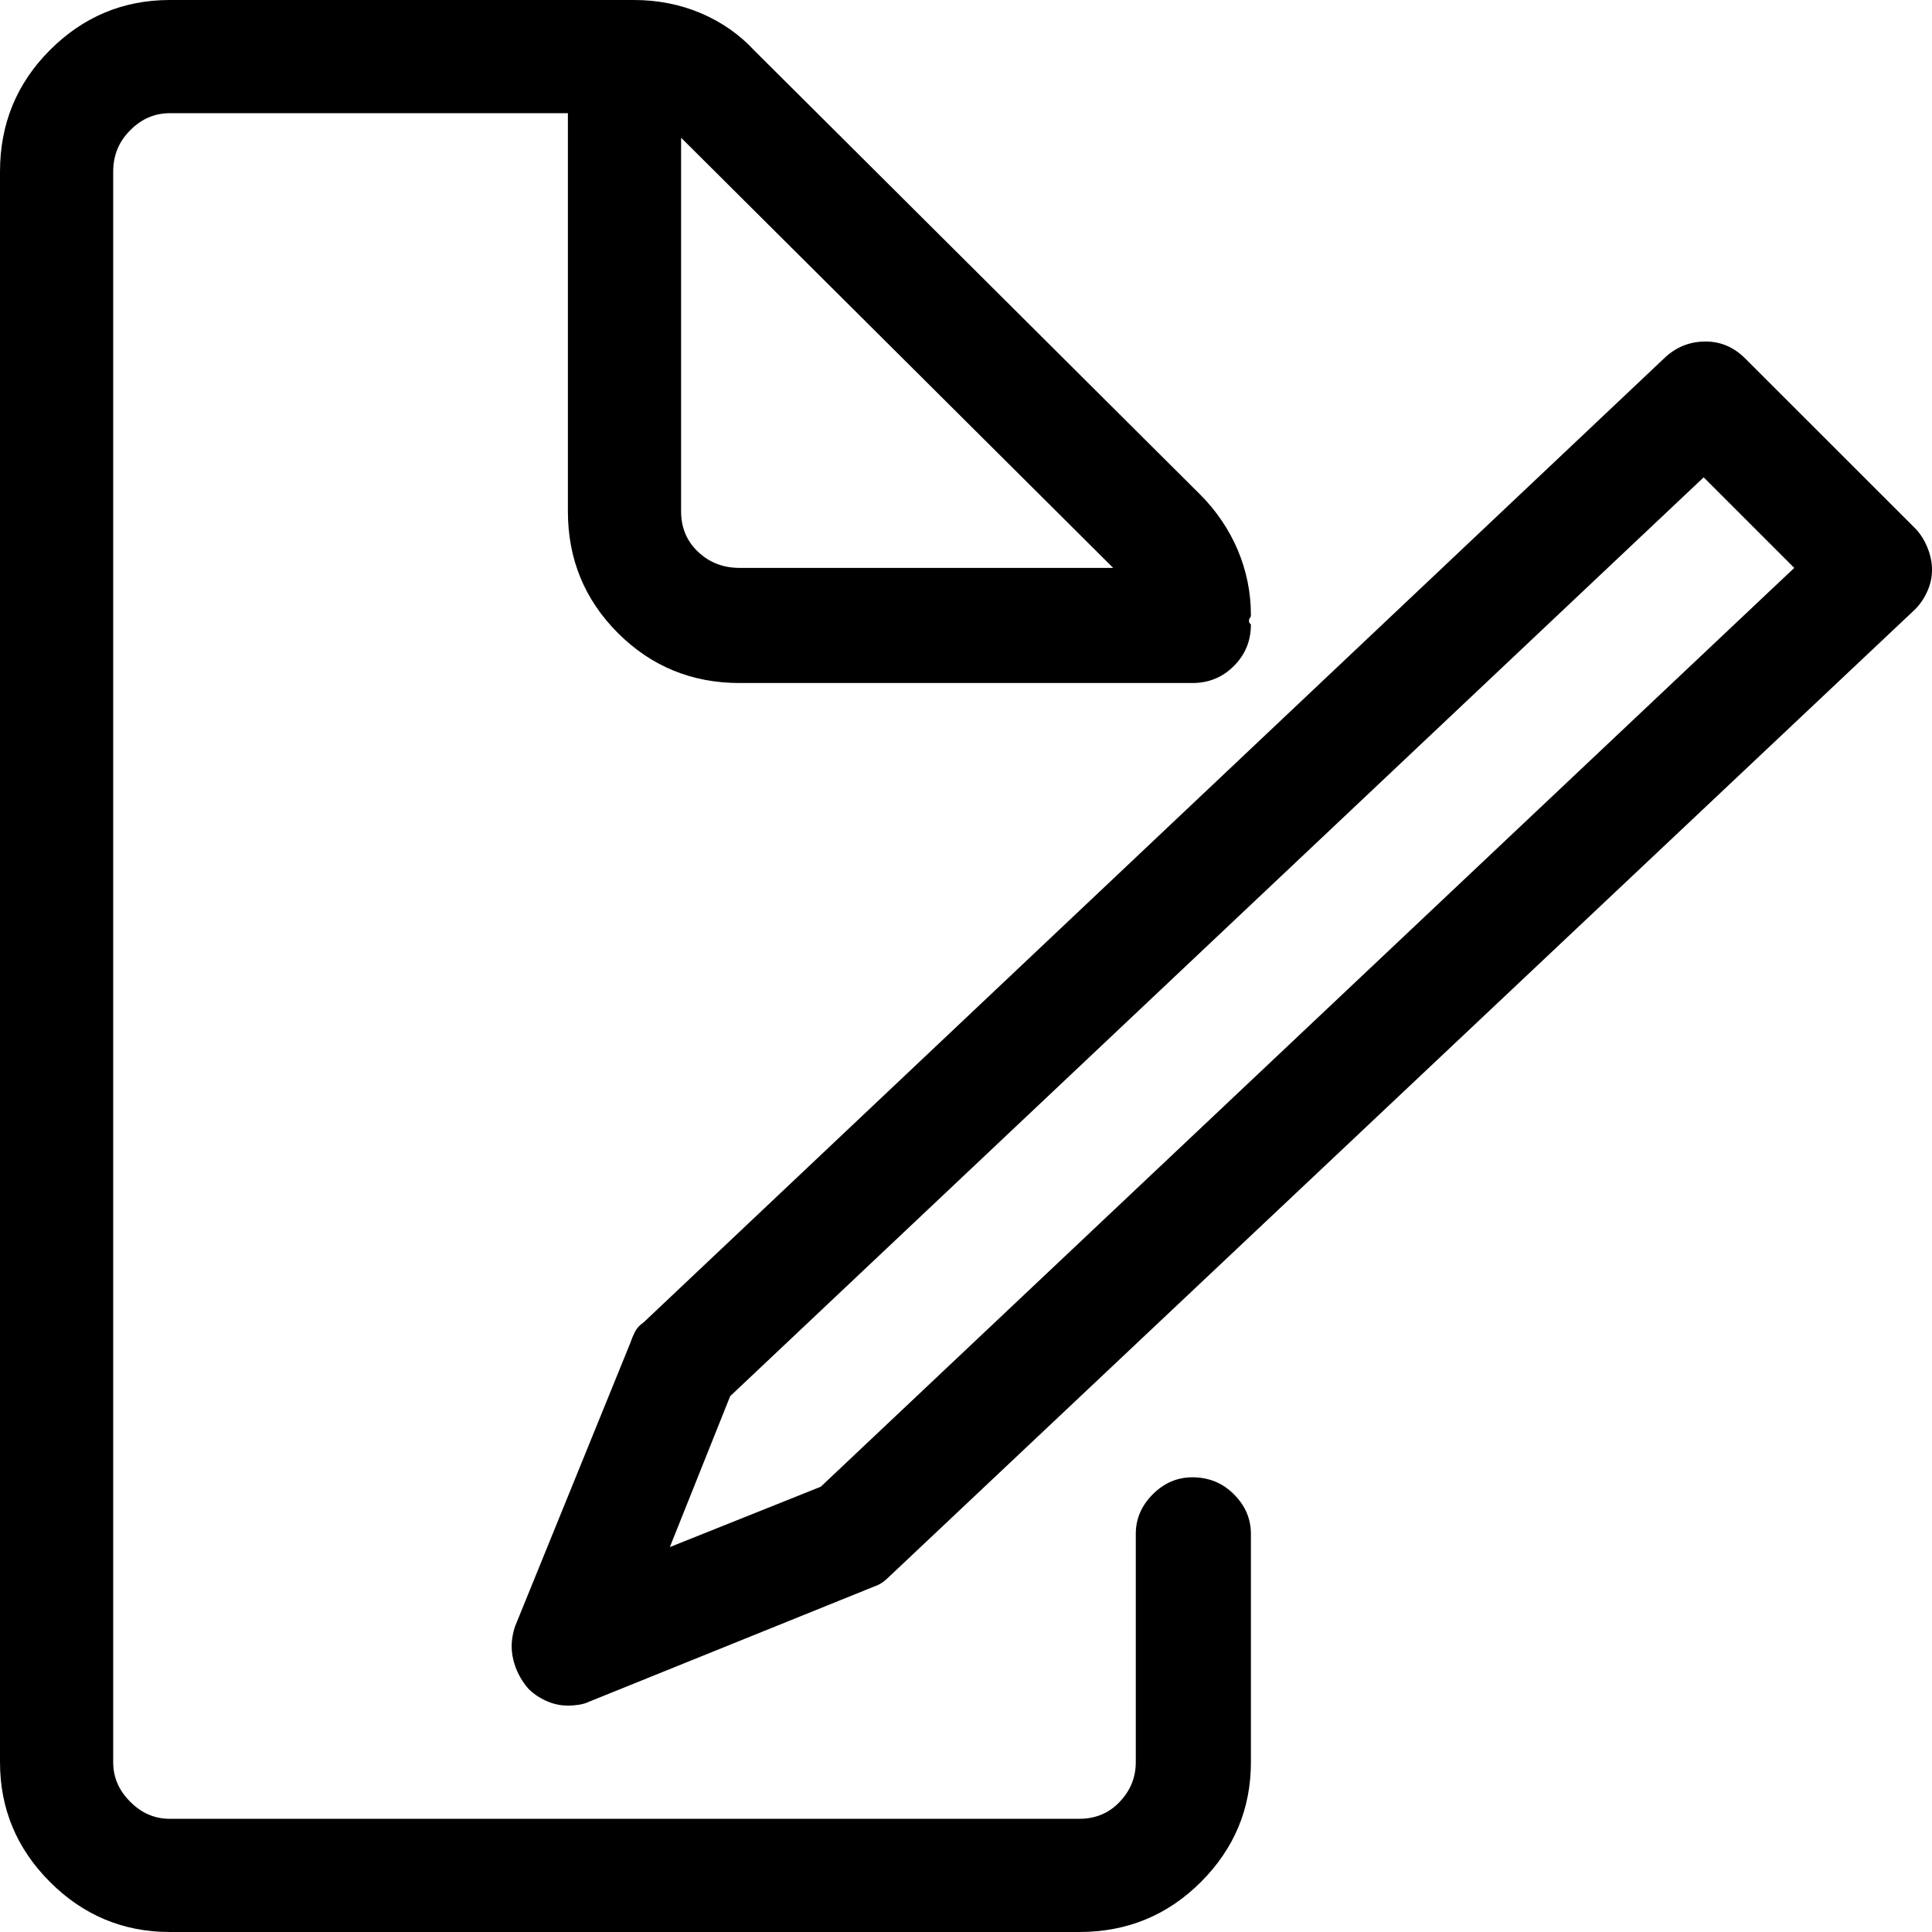
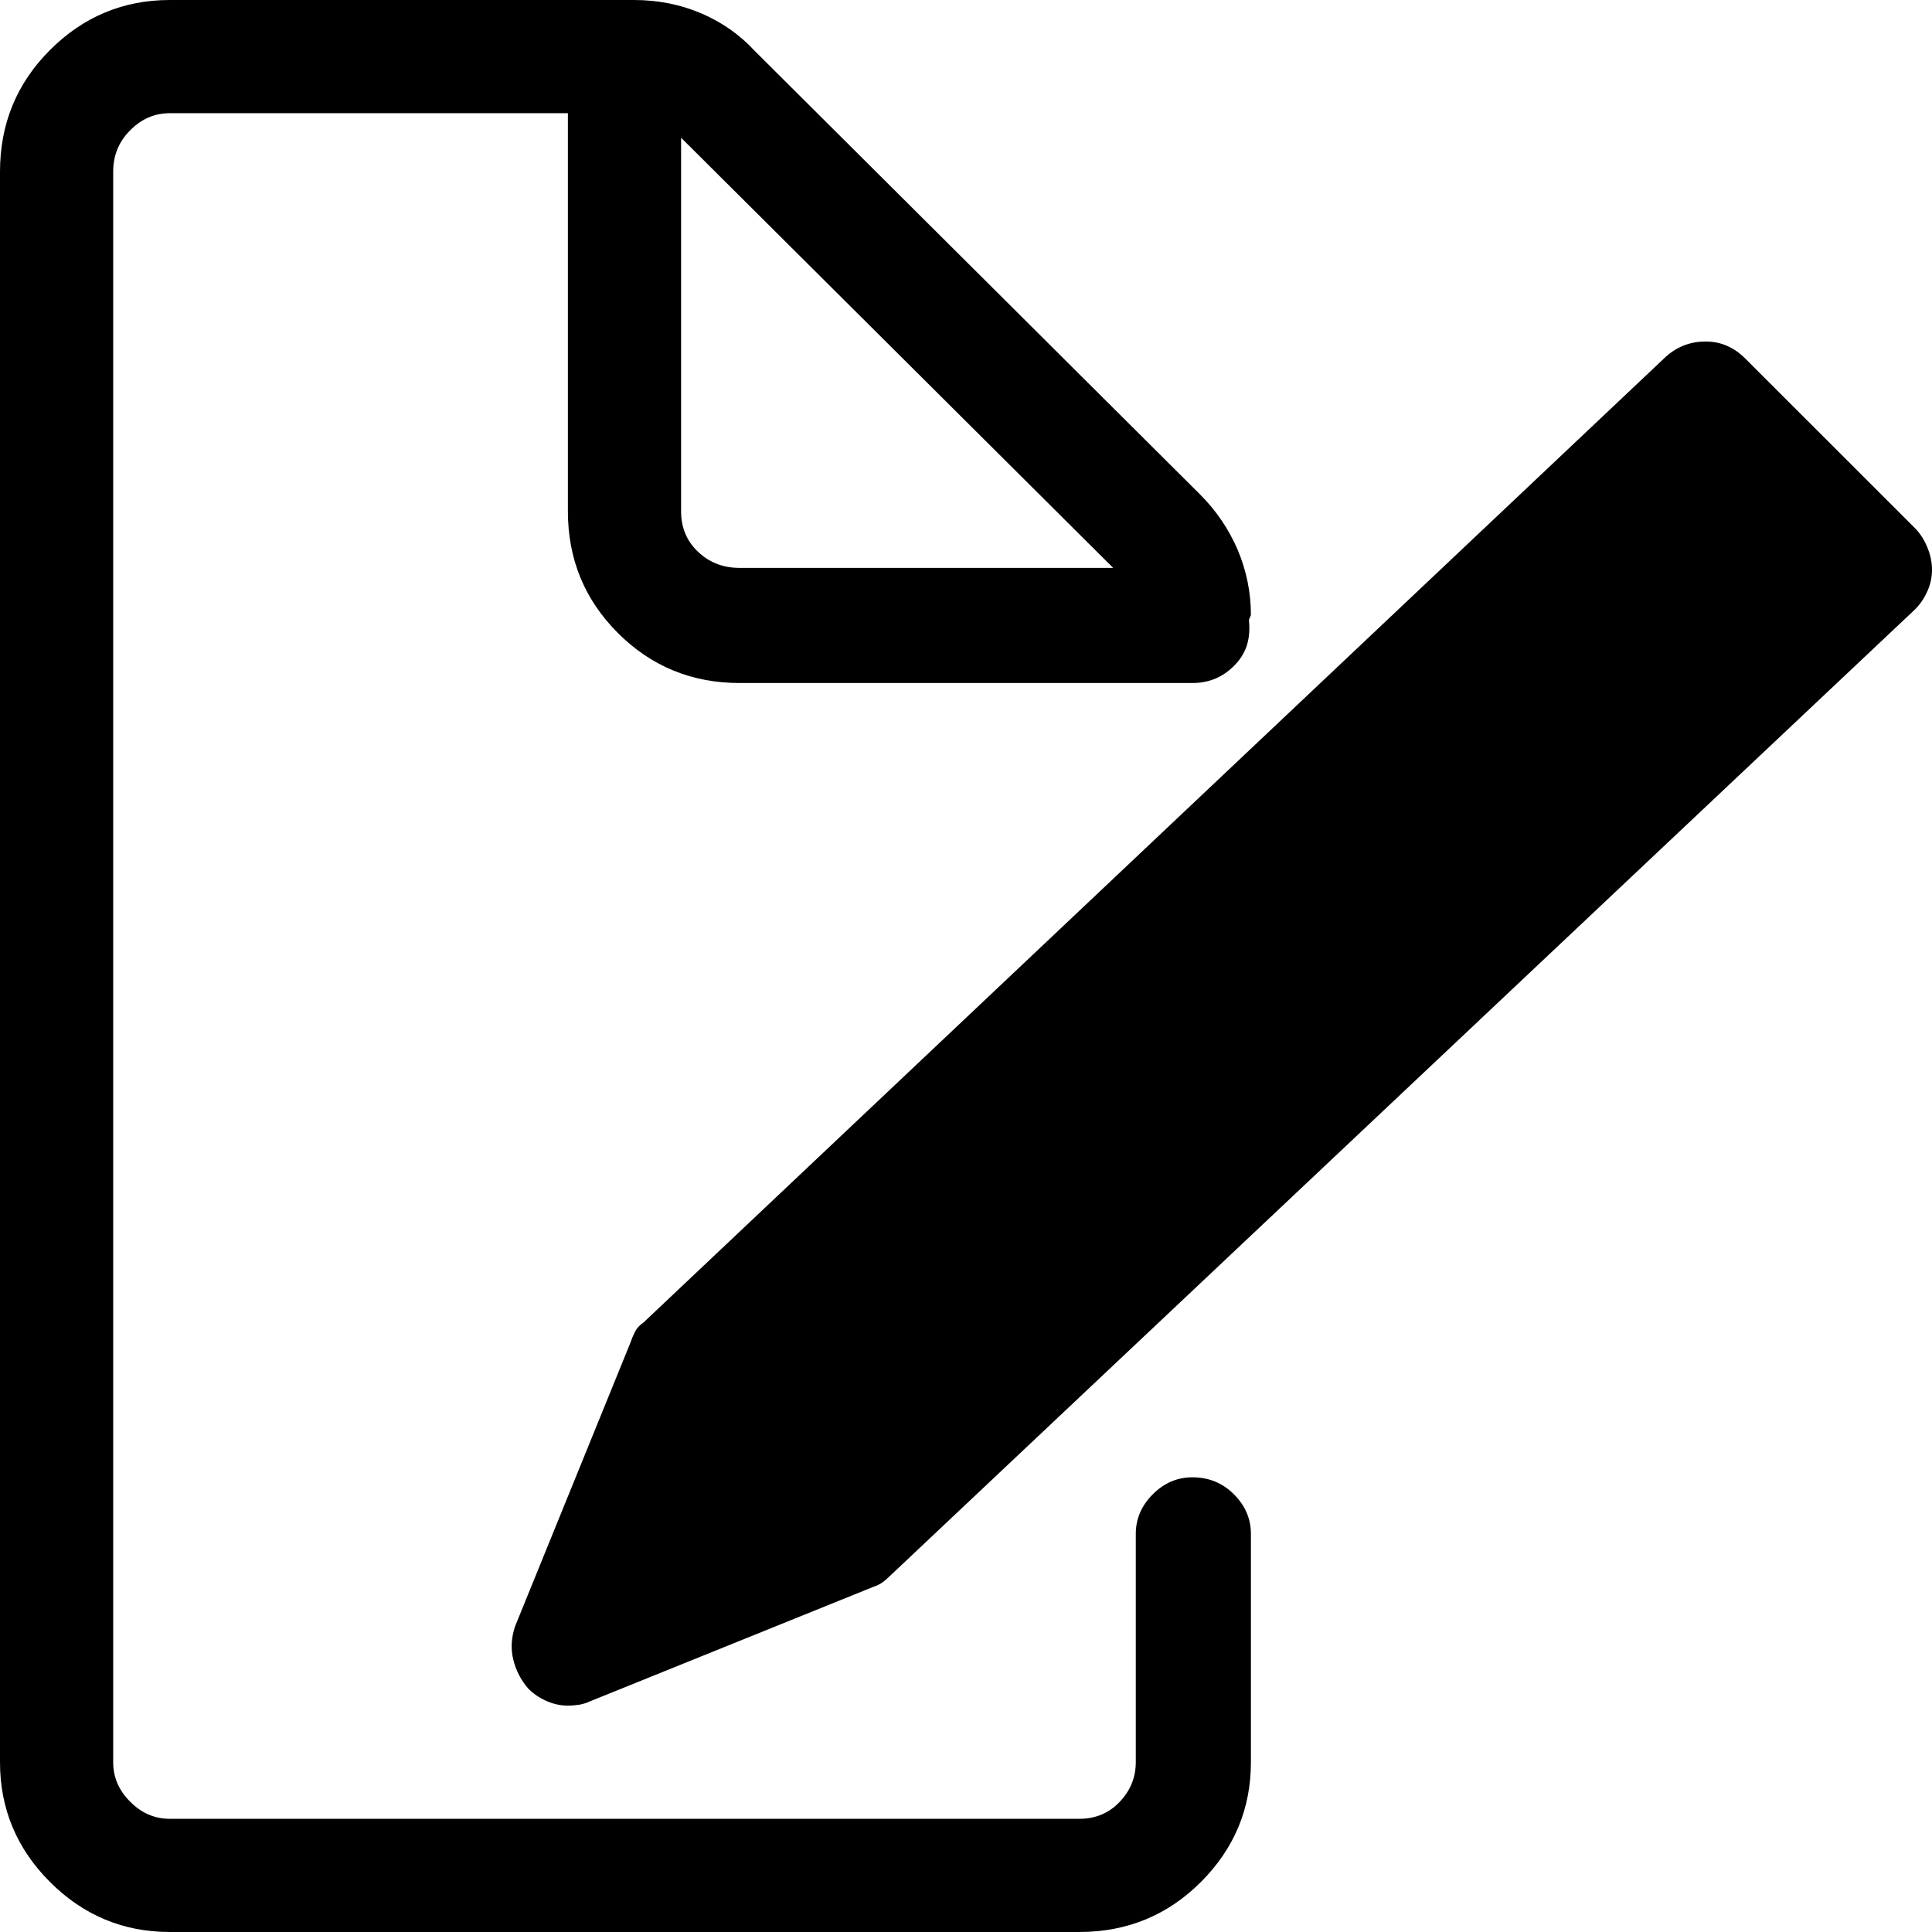
<svg xmlns="http://www.w3.org/2000/svg" width="17px" height="17px" viewBox="0 0 17 17" version="1.1">
  <defs />
-   <g id="Icon-Font" stroke="none" stroke-width="1" fill="none" fill-rule="evenodd">
-     <g id="icon-create" fill="#000000">
-       <path d="M10.492,12.999 C10.636,12.999 10.758,13.049 10.857,13.148 C10.957,13.248 11.007,13.364 11.007,13.497 L11.007,15.506 C11.007,15.915 10.86,16.267 10.567,16.56 C10.274,16.853 9.917,17 9.496,17 L1.494,17 C1.085,17 0.733,16.853 0.44,16.56 C0.147,16.267 0,15.915 0,15.506 L0,1.511 C0,1.09 0.147,0.733 0.44,0.44 C0.733,0.147 1.085,0 1.494,0 L5.578,0 C5.788,0 5.985,0.039 6.167,0.116 C6.35,0.194 6.508,0.304 6.641,0.448 L10.559,4.35 C10.702,4.493 10.813,4.657 10.891,4.839 C10.968,5.022 11.007,5.213 11.007,5.412 C11.007,5.423 11.004,5.431 10.999,5.437 C10.993,5.443 10.99,5.451 10.99,5.462 C10.99,5.473 10.993,5.481 10.999,5.487 L11.007,5.495 C11.007,5.639 10.957,5.761 10.857,5.86 C10.758,5.96 10.636,6.01 10.492,6.01 L6.508,6.01 C6.087,6.01 5.73,5.863 5.437,5.57 C5.144,5.277 4.997,4.92 4.997,4.499 L4.997,0.996 L1.494,0.996 C1.361,0.996 1.245,1.046 1.146,1.146 C1.046,1.245 0.996,1.367 0.996,1.511 L0.996,15.506 C0.996,15.639 1.046,15.755 1.146,15.854 C1.245,15.954 1.361,16.004 1.494,16.004 L9.496,16.004 C9.64,16.004 9.759,15.954 9.853,15.854 C9.947,15.755 9.994,15.639 9.994,15.506 L9.994,13.497 C9.994,13.364 10.044,13.248 10.144,13.148 C10.243,13.049 10.359,12.999 10.492,12.999 Z M9.795,4.997 L5.993,1.212 L5.993,4.499 C5.993,4.643 6.043,4.762 6.143,4.856 C6.242,4.95 6.364,4.997 6.508,4.997 L9.795,4.997 Z M16.851,4.648 C16.895,4.693 16.931,4.748 16.958,4.814 C16.986,4.881 17,4.947 17,5.014 C17,5.08 16.986,5.144 16.958,5.205 C16.931,5.265 16.895,5.318 16.851,5.362 L7.836,13.862 C7.814,13.884 7.792,13.904 7.77,13.92 C7.747,13.937 7.72,13.951 7.687,13.962 L5.18,14.975 C5.158,14.986 5.13,14.994 5.097,15 C5.063,15.005 5.03,15.008 4.997,15.008 C4.931,15.008 4.867,14.994 4.806,14.966 C4.745,14.939 4.693,14.903 4.648,14.858 C4.582,14.781 4.538,14.695 4.516,14.601 C4.493,14.507 4.499,14.41 4.532,14.311 L5.545,11.82 C5.556,11.787 5.57,11.754 5.586,11.721 C5.603,11.687 5.628,11.66 5.661,11.638 L14.659,3.138 C14.759,3.049 14.875,3.005 15.008,3.005 C15.141,3.005 15.257,3.055 15.356,3.154 L16.851,4.648 Z M7.222,13.082 L15.788,4.997 L14.991,4.2 L6.425,12.285 L5.894,13.613 L7.222,13.082 Z" id="edit---icomoon" />
+   <g id="Symbols" stroke="none" stroke-width="1" fill="none" fill-rule="evenodd">
+     <g id="Icon/Edit" fill="#000000">
+       <path d="M10.492,12.999 C10.636,12.999 10.758,13.049 10.857,13.148 C10.957,13.248 11.007,13.364 11.007,13.497 L11.007,15.506 C11.007,15.915 10.86,16.267 10.567,16.56 C10.274,16.853 9.917,17 9.496,17 L1.494,17 C1.085,17 0.733,16.853 0.44,16.56 C0.147,16.267 0,15.915 0,15.506 L0,1.511 C0,1.09 0.147,0.733 0.44,0.44 C0.733,0.147 1.085,0 1.494,0 L5.578,0 C5.788,0 5.985,0.039 6.167,0.116 C6.35,0.194 6.508,0.304 6.641,0.448 L10.559,4.35 C10.702,4.493 10.813,4.657 10.891,4.839 C10.968,5.022 11.007,5.213 11.007,5.412 C10.993,5.443 10.99,5.451 10.99,5.462 C11.007,5.639 10.957,5.761 10.857,5.86 C10.758,5.96 10.636,6.01 10.492,6.01 L6.508,6.01 C6.087,6.01 5.73,5.863 5.437,5.57 C5.144,5.277 4.997,4.92 4.997,4.499 L4.997,0.996 L1.494,0.996 C1.361,0.996 1.245,1.046 1.146,1.146 C1.046,1.245 0.996,1.367 0.996,1.511 L0.996,15.506 C0.996,15.639 1.046,15.755 1.146,15.854 C1.245,15.954 1.361,16.004 1.494,16.004 L9.496,16.004 C9.64,16.004 9.759,15.954 9.853,15.854 C9.947,15.755 9.994,15.639 9.994,15.506 L9.994,13.497 C9.994,13.364 10.044,13.248 10.144,13.148 C10.243,13.049 10.359,12.999 10.492,12.999 Z M9.795,4.997 L5.993,1.212 L5.993,4.499 C5.993,4.643 6.043,4.762 6.143,4.856 C6.242,4.95 6.364,4.997 6.508,4.997 L9.795,4.997 Z M16.851,4.648 C16.895,4.693 16.931,4.748 16.958,4.814 C16.986,4.881 17,4.947 17,5.014 C17,5.08 16.986,5.144 16.958,5.205 C16.931,5.265 16.895,5.318 16.851,5.362 L7.836,13.862 C7.814,13.884 7.792,13.904 7.77,13.92 C7.747,13.937 7.72,13.951 7.687,13.962 L5.18,14.975 C5.158,14.986 5.13,14.994 5.097,15 C5.063,15.005 5.03,15.008 4.997,15.008 C4.931,15.008 4.867,14.994 4.806,14.966 C4.745,14.939 4.693,14.903 4.648,14.858 C4.582,14.781 4.538,14.695 4.516,14.601 C4.493,14.507 4.499,14.41 4.532,14.311 L5.545,11.82 C5.556,11.787 5.57,11.754 5.586,11.721 C5.603,11.687 5.628,11.66 5.661,11.638 L14.659,3.138 C14.759,3.049 14.875,3.005 15.008,3.005 C15.141,3.005 15.257,3.055 15.356,3.154 L16.851,4.648 Z" />
    </g>
  </g>
</svg>
